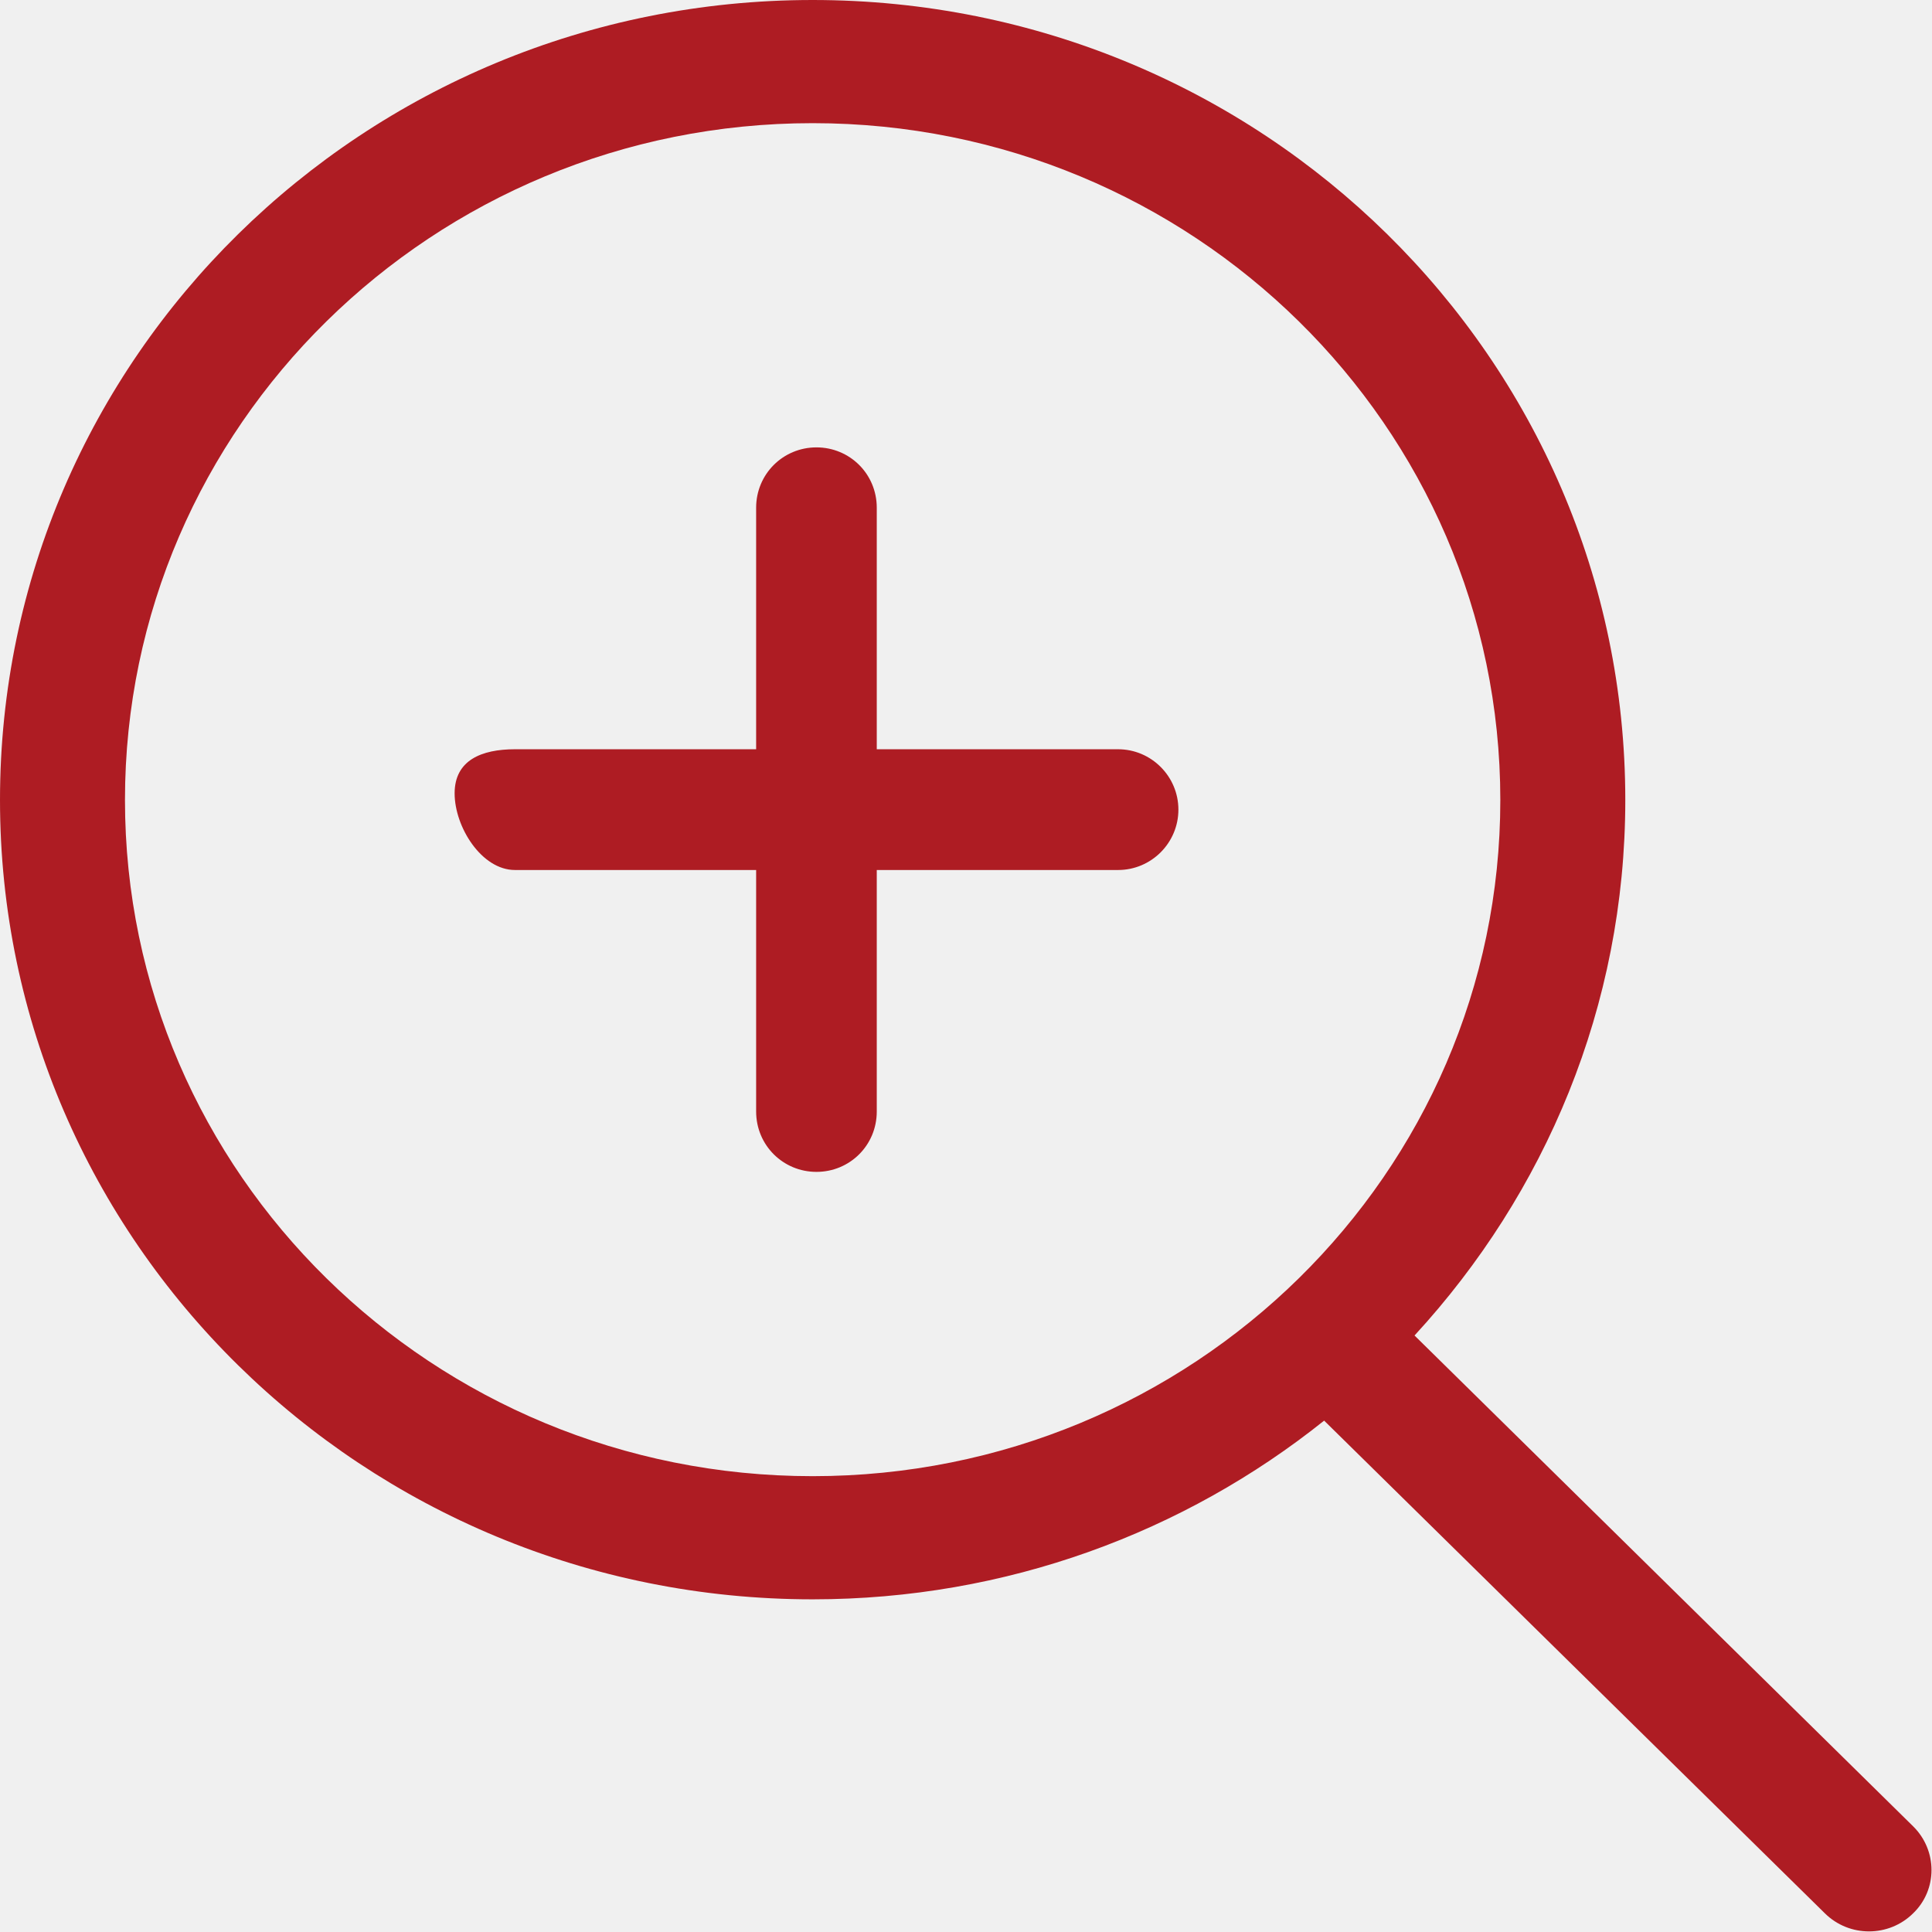
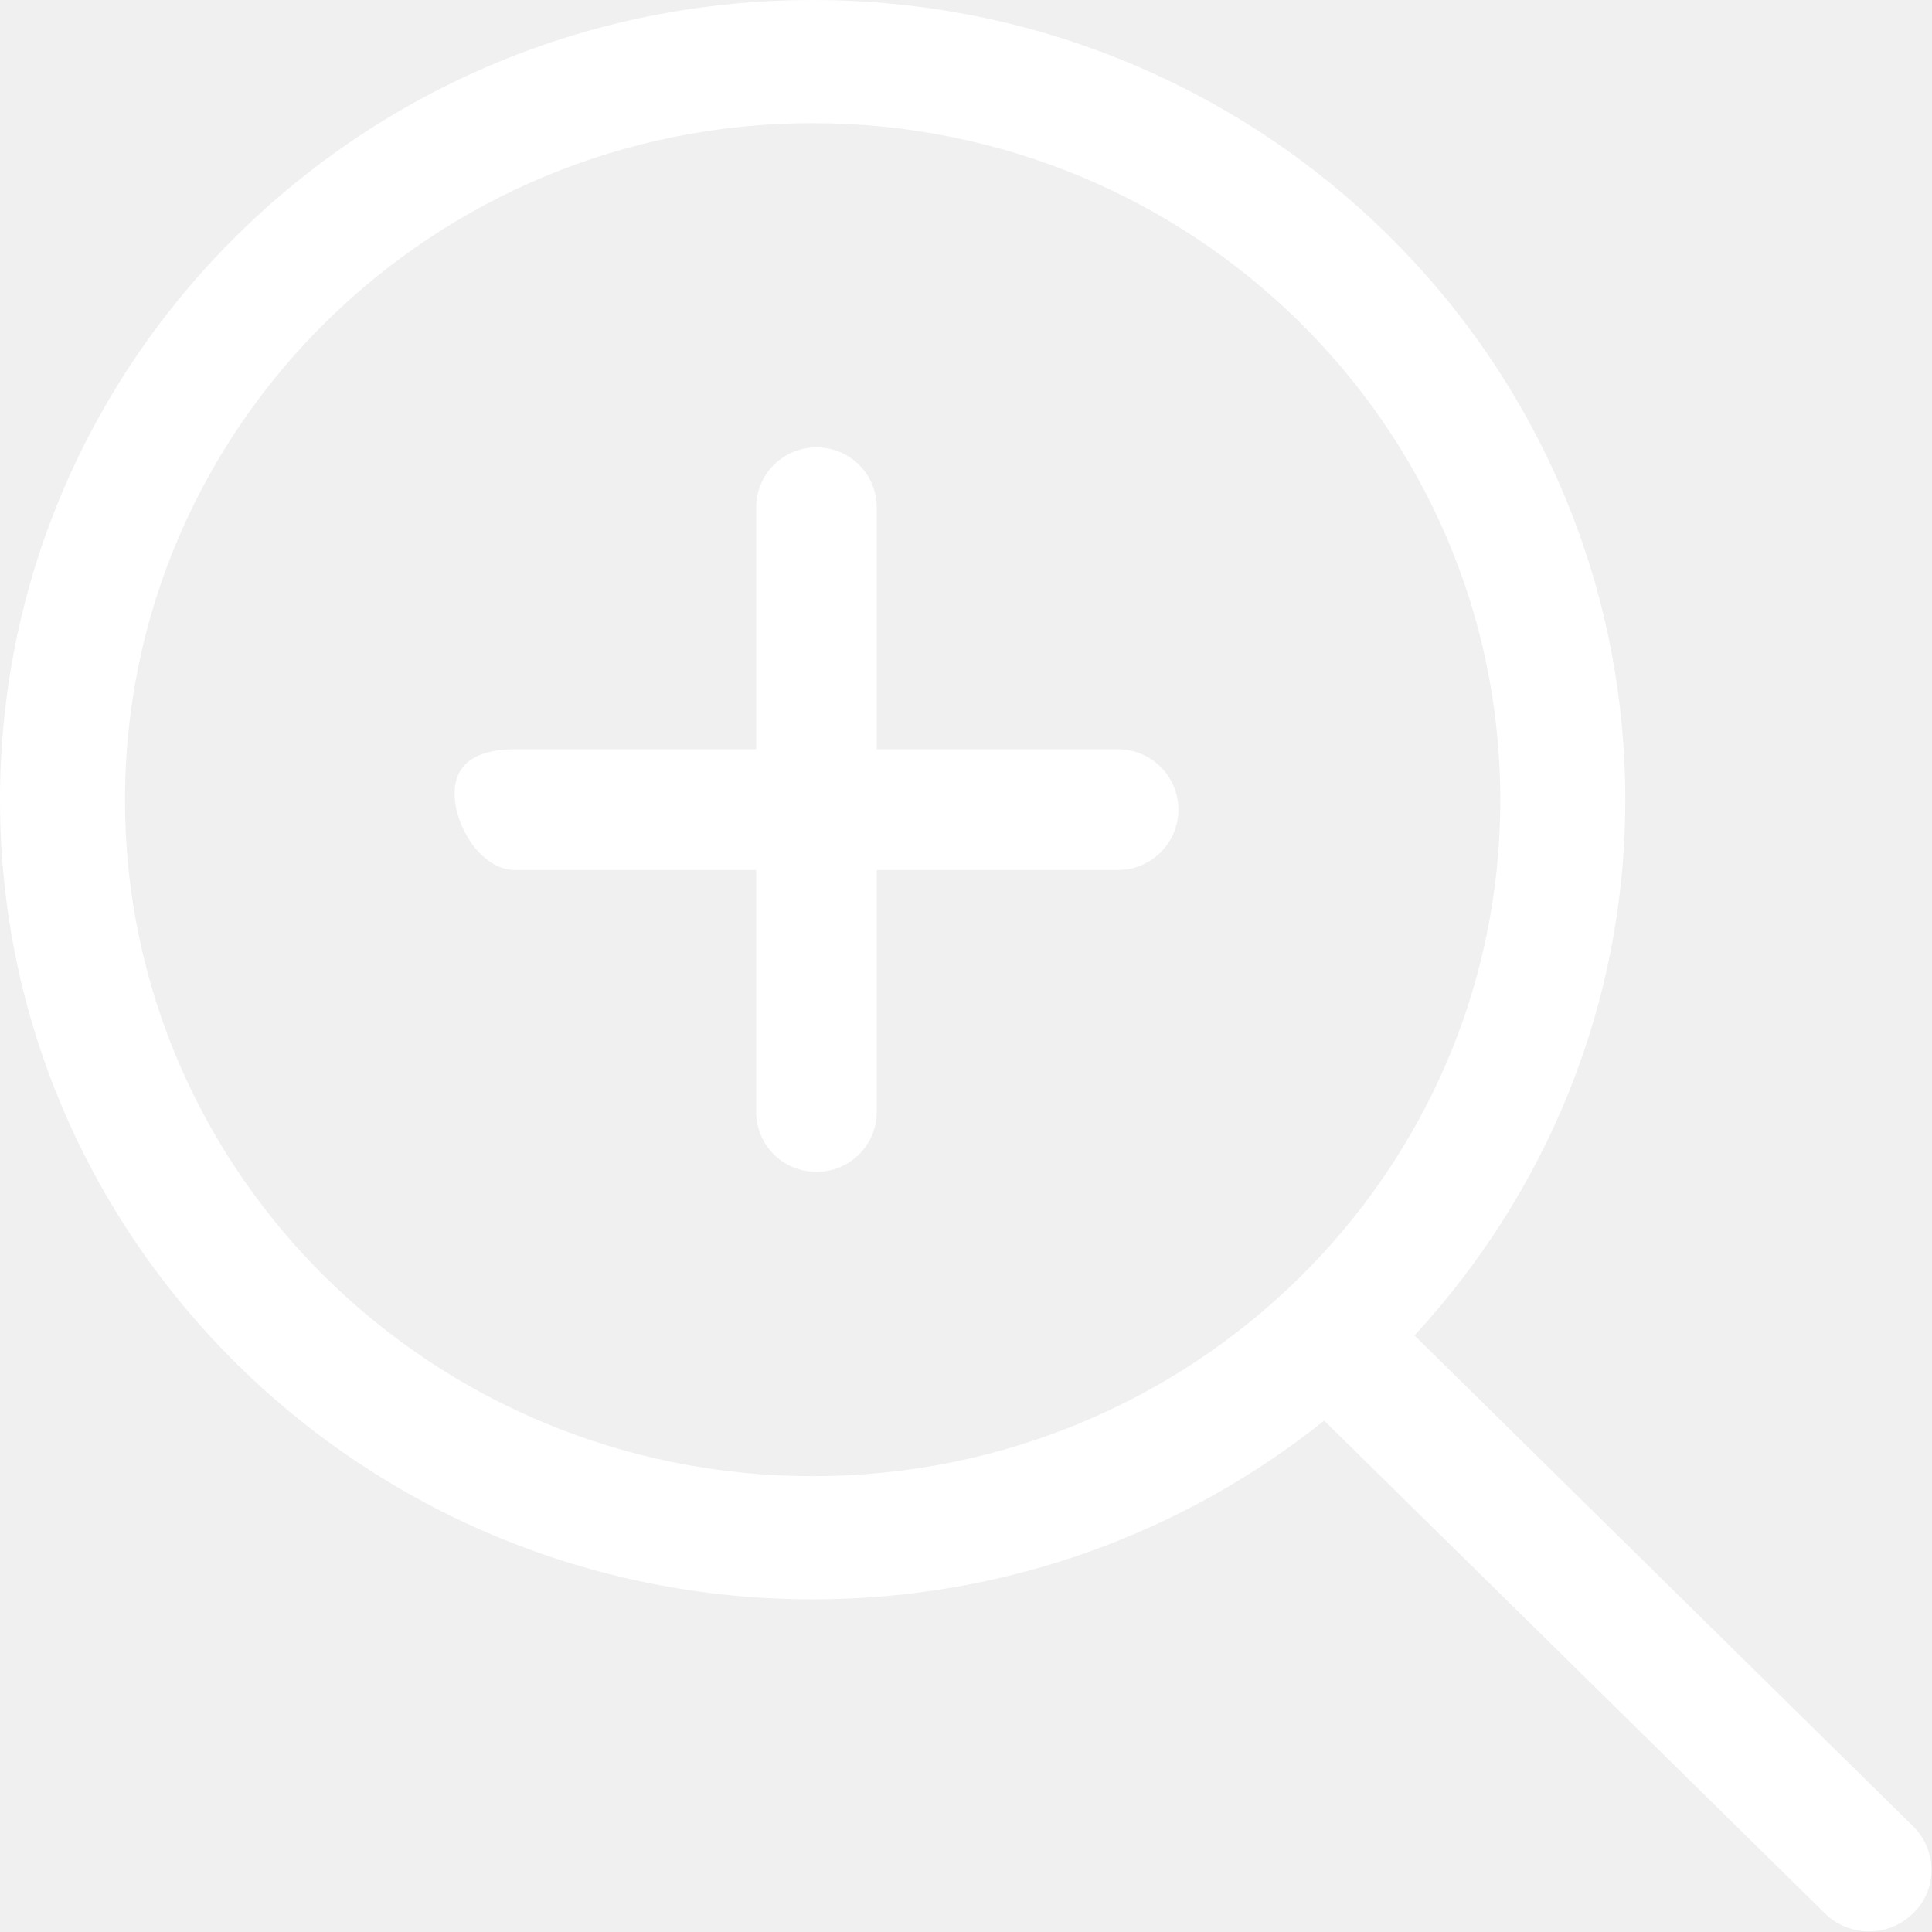
<svg xmlns="http://www.w3.org/2000/svg" width="30px" height="30px" viewBox="0 0 32 32" version="1.1">
  <defs>

</defs>
  <g id="Page-1" stroke="none" stroke-width="1" fill="none" fill-rule="evenodd">
-     <g id="Icon-Set" transform="translate(-308, -1139)" fill="#ae1c23">
+     <g id="Icon-Set" transform="translate(-308, -1139)" fill="#fff">
      <path d="M321.46,1163.45 C315.17,1163.45 310.07,1158.44 310.07,1152.25 C310.07,1146.06 315.17,1141.04 321.46,1141.04 C327.75,1141.04 332.85,1146.06 332.85,1152.25 C332.85,1158.44 327.75,1163.45 321.46,1163.45 L321.46,1163.45 Z M339.688,1169.25 L331.429,1161.12 C333.592,1158.77 334.92,1155.67 334.92,1152.25 C334.92,1144.93 328.894,1139 321.46,1139 C314.026,1139 308,1144.93 308,1152.25 C308,1159.56 314.026,1165.49 321.46,1165.49 C324.672,1165.49 327.618,1164.38 329.932,1162.53 L338.225,1170.69 C338.629,1171.09 339.284,1171.09 339.688,1170.69 C340.093,1170.3 340.093,1169.65 339.688,1169.25 L339.688,1169.25 Z M326.519,1151.41 L322.522,1151.41 L322.522,1147.41 C322.522,1146.85 322.075,1146.41 321.523,1146.41 C320.972,1146.41 320.524,1146.85 320.524,1147.41 L320.524,1151.41 L316.529,1151.41 C315.978,1151.41 315.53,1151.59 315.53,1152.14 C315.53,1152.7 315.978,1153.41 316.529,1153.41 L320.524,1153.41 L320.524,1157.41 C320.524,1157.97 320.972,1158.41 321.523,1158.41 C322.075,1158.41 322.522,1157.97 322.522,1157.41 L322.522,1153.41 L326.519,1153.41 C327.07,1153.41 327.518,1152.96 327.518,1152.41 C327.518,1151.86 327.07,1151.41 326.519,1151.41 L326.519,1151.41 Z" id="zoom-in">

</path>
    </g>
  </g>
</svg>
